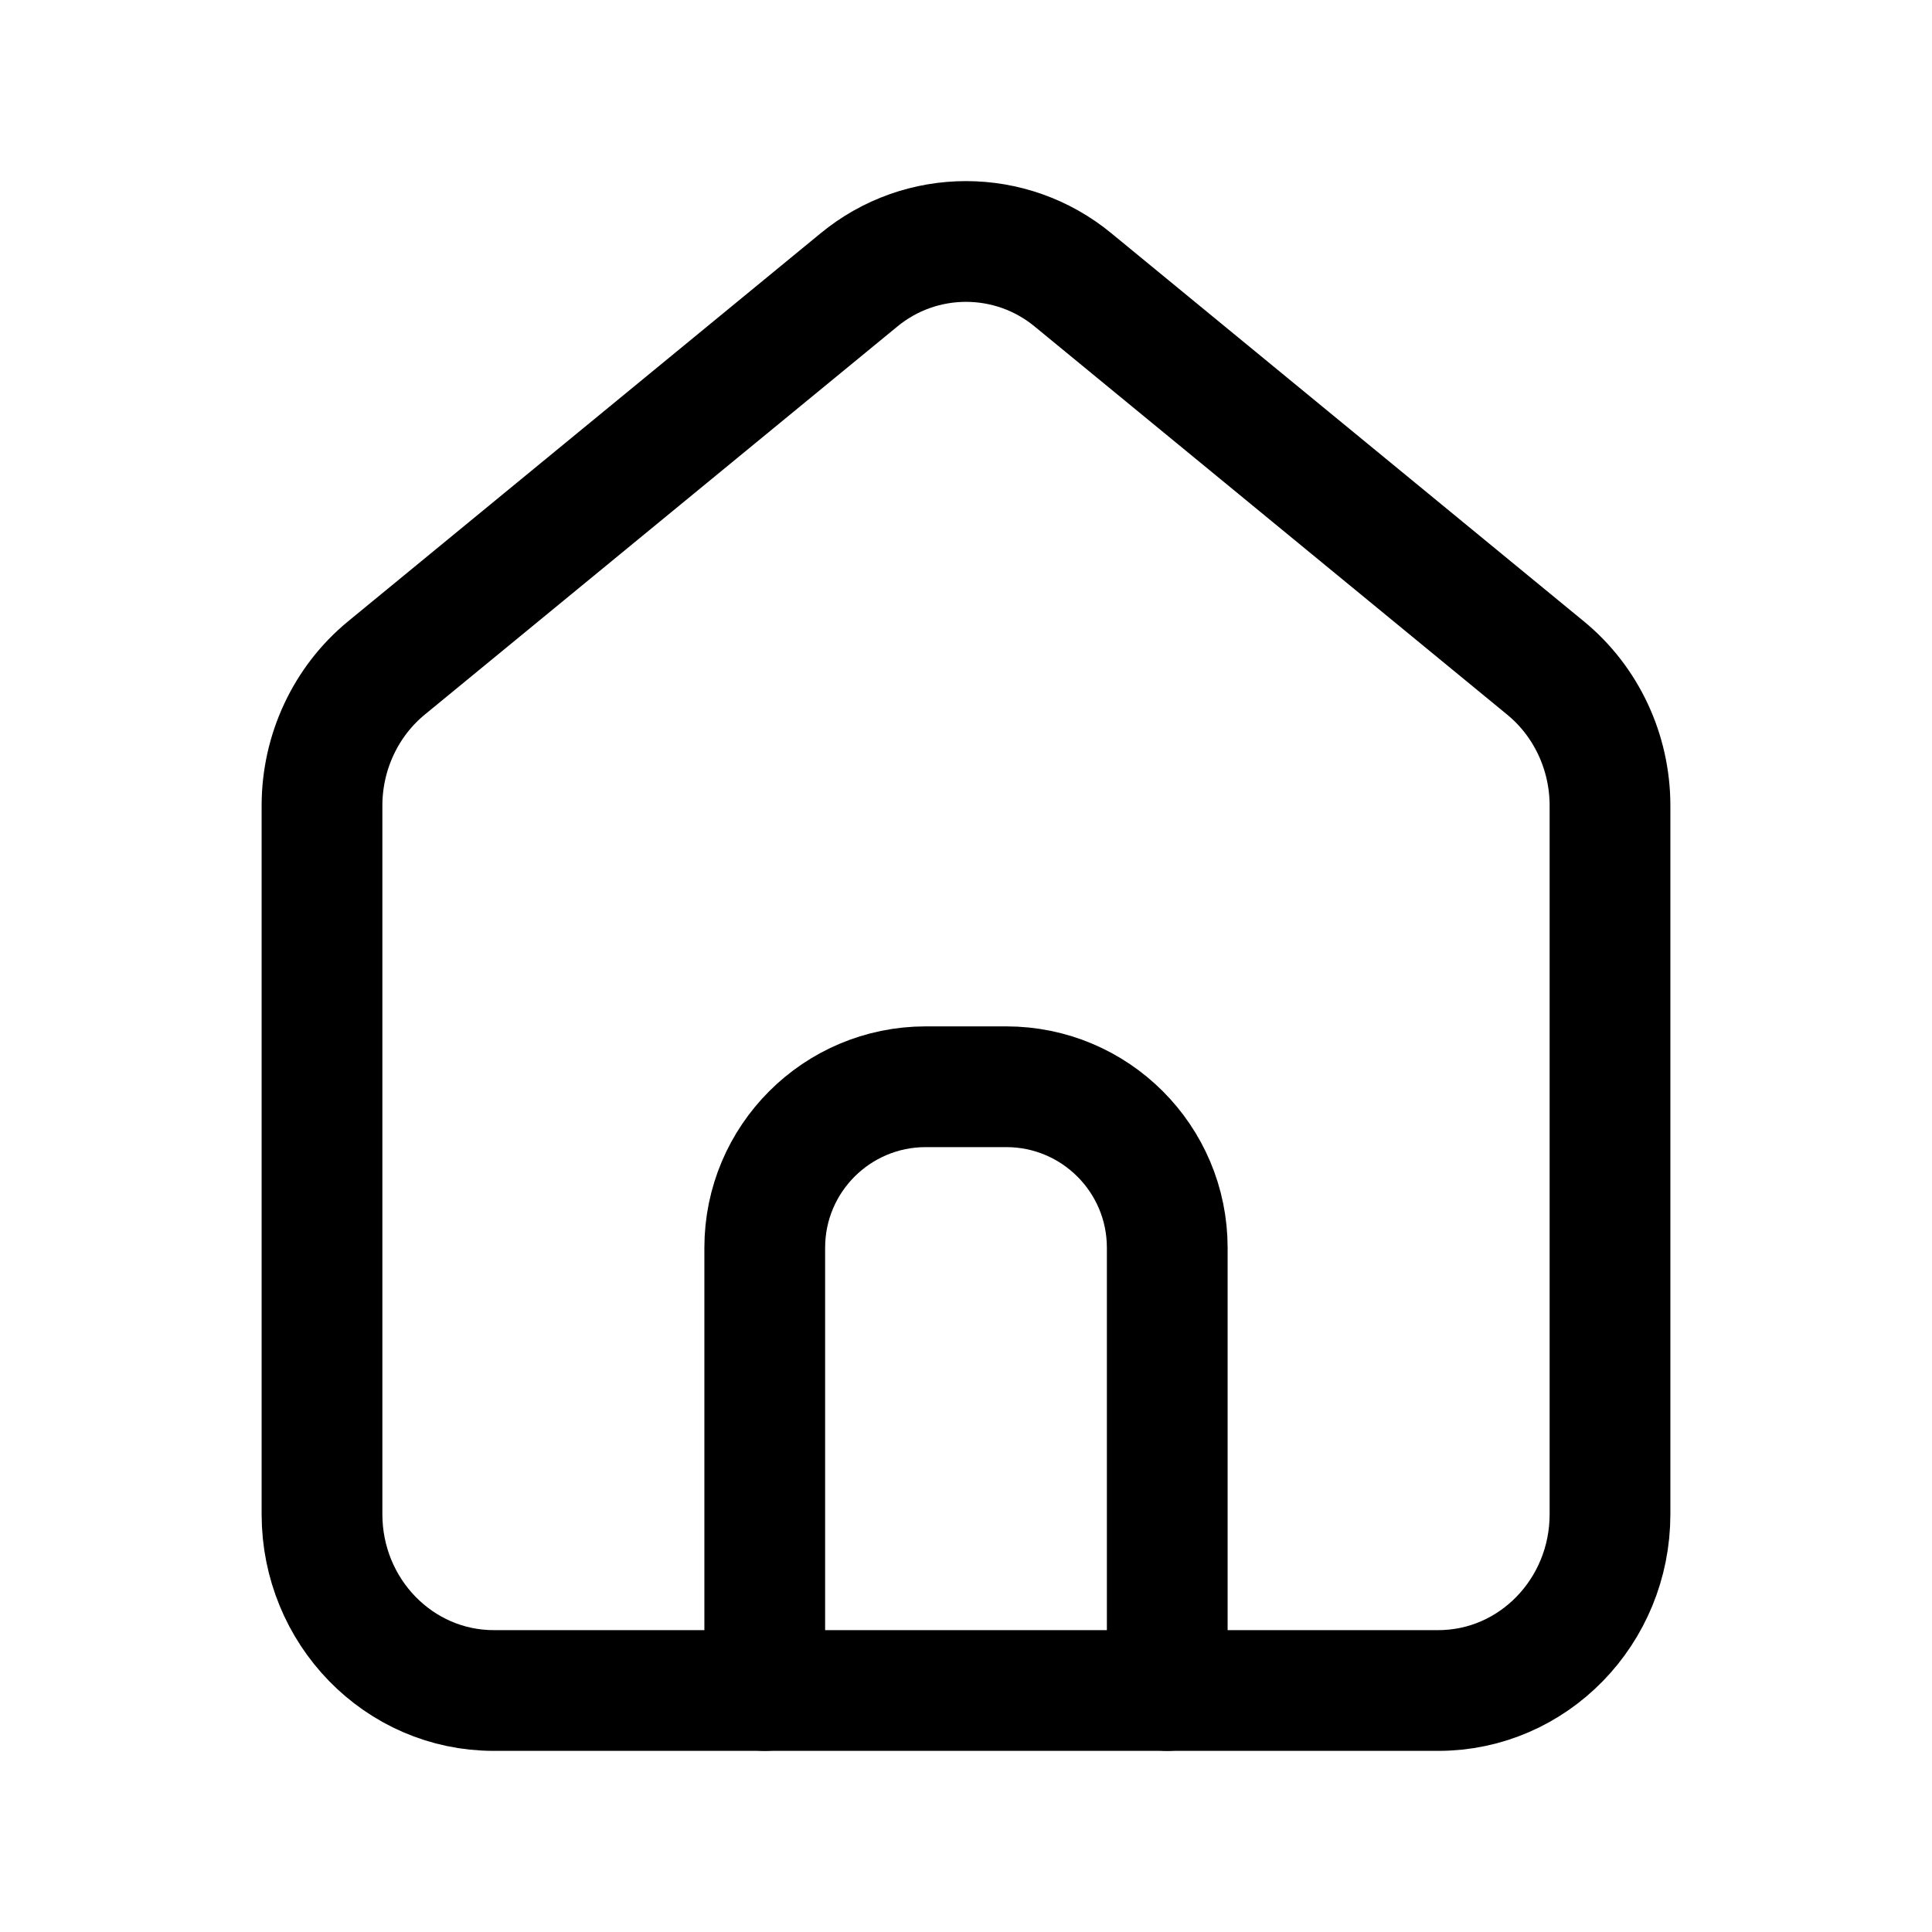
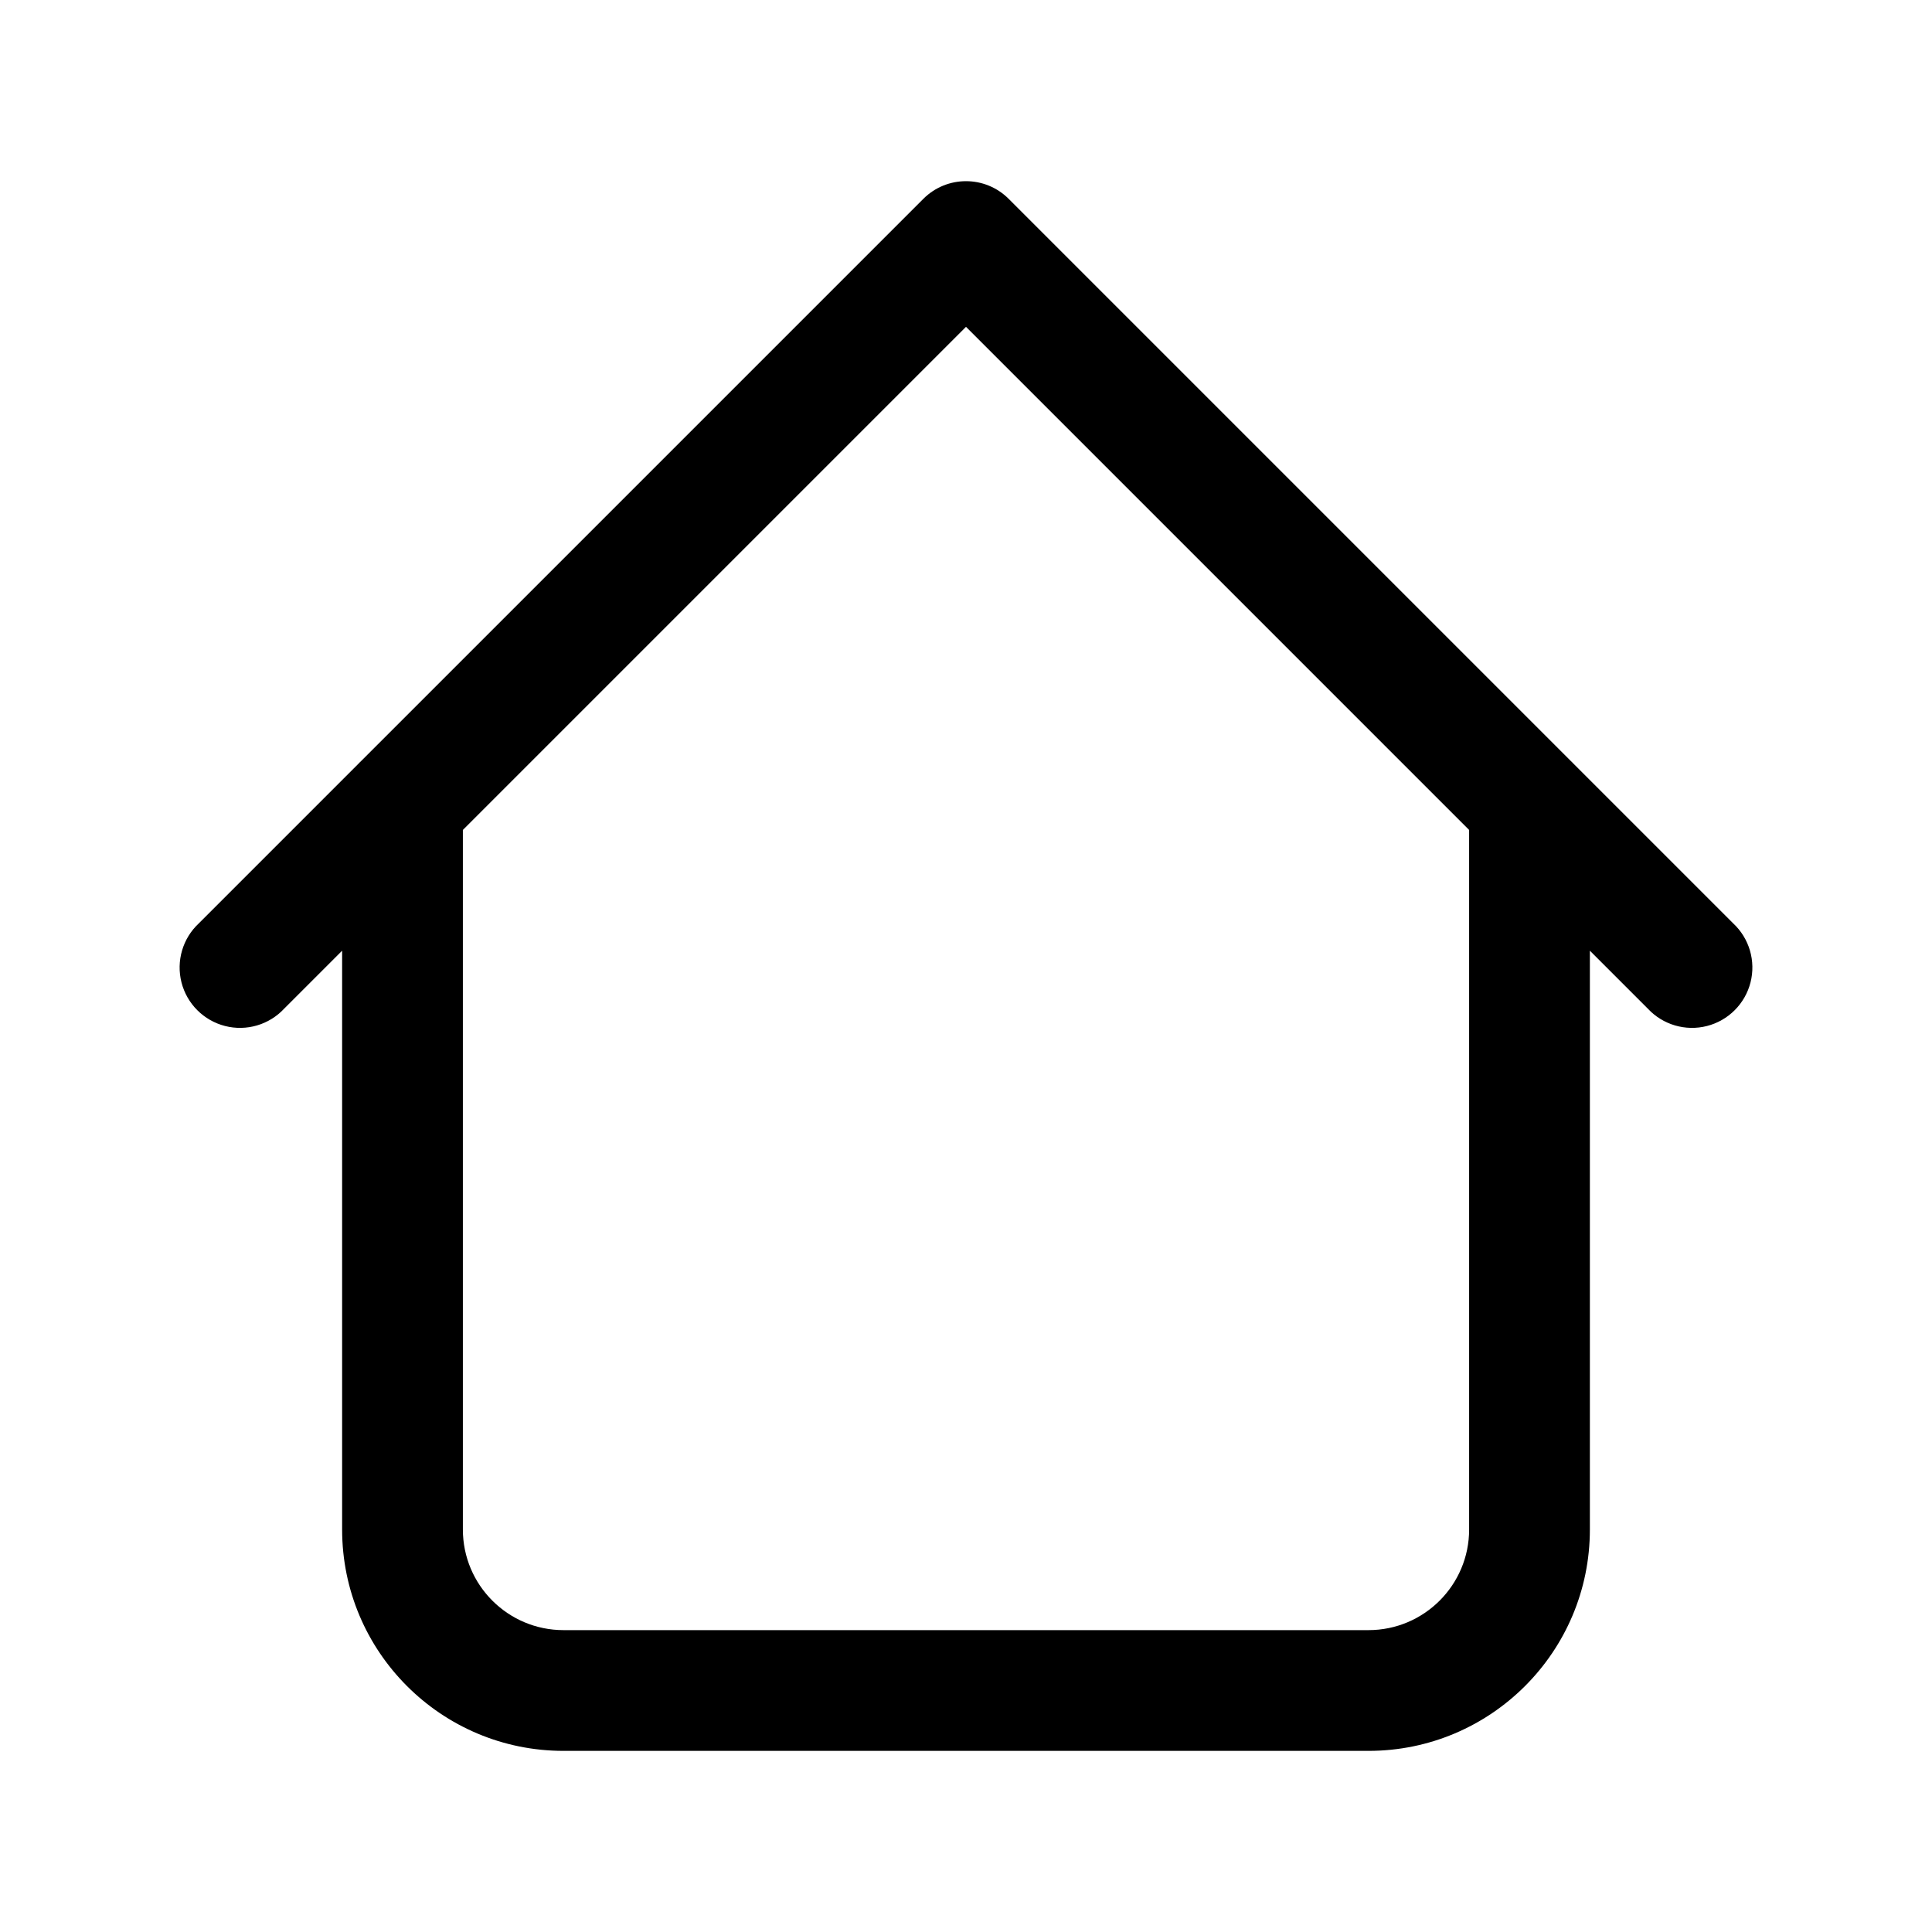
<svg xmlns="http://www.w3.org/2000/svg" viewBox="0 0 24 24">
-   <g fill="none" stroke="currentColor" stroke-linecap="round" stroke-linejoin="round" stroke-width="1.5">
-     <path d="M6.133 21C4.955 21 4 20.02 4 18.81v-8.802c0-.665.295-1.295.8-1.71l5.867-4.818a2.09 2.09 0 0 1 2.666 0l5.866 4.818c.506.415.801 1.045.801 1.71v8.802c0 1.21-.955 2.19-2.133 2.19z" />
-     <path d="M9.5 21v-5.5a2 2 0 0 1 2-2h1a2 2 0 0 1 2 2V21" />
-   </g>
+   <path fill="currentColor" d="M19.75 10a.75.75 0 0 0-1.5 0zm-14 0a.75.75 0 0 0-1.5 0zm14.72 2.53a.75.75 0 1 0 1.06-1.06zM12 3l.53-.53a.75.75 0 0 0-1.06 0zm-9.53 8.47a.75.75 0 1 0 1.06 1.06zM7 21.75h10v-1.5H7zM19.75 19v-9h-1.5v9zm-14 0v-9h-1.5v9zm15.78-7.53l-9-9l-1.06 1.06l9 9zm-10.06-9l-9 9l1.06 1.06l9-9zM17 21.75A2.75 2.75 0 0 0 19.75 19h-1.5c0 .69-.56 1.25-1.25 1.25zm-10-1.5c-.69 0-1.25-.56-1.25-1.25h-1.5A2.75 2.75 0 0 0 7 21.75z" />
</svg>
